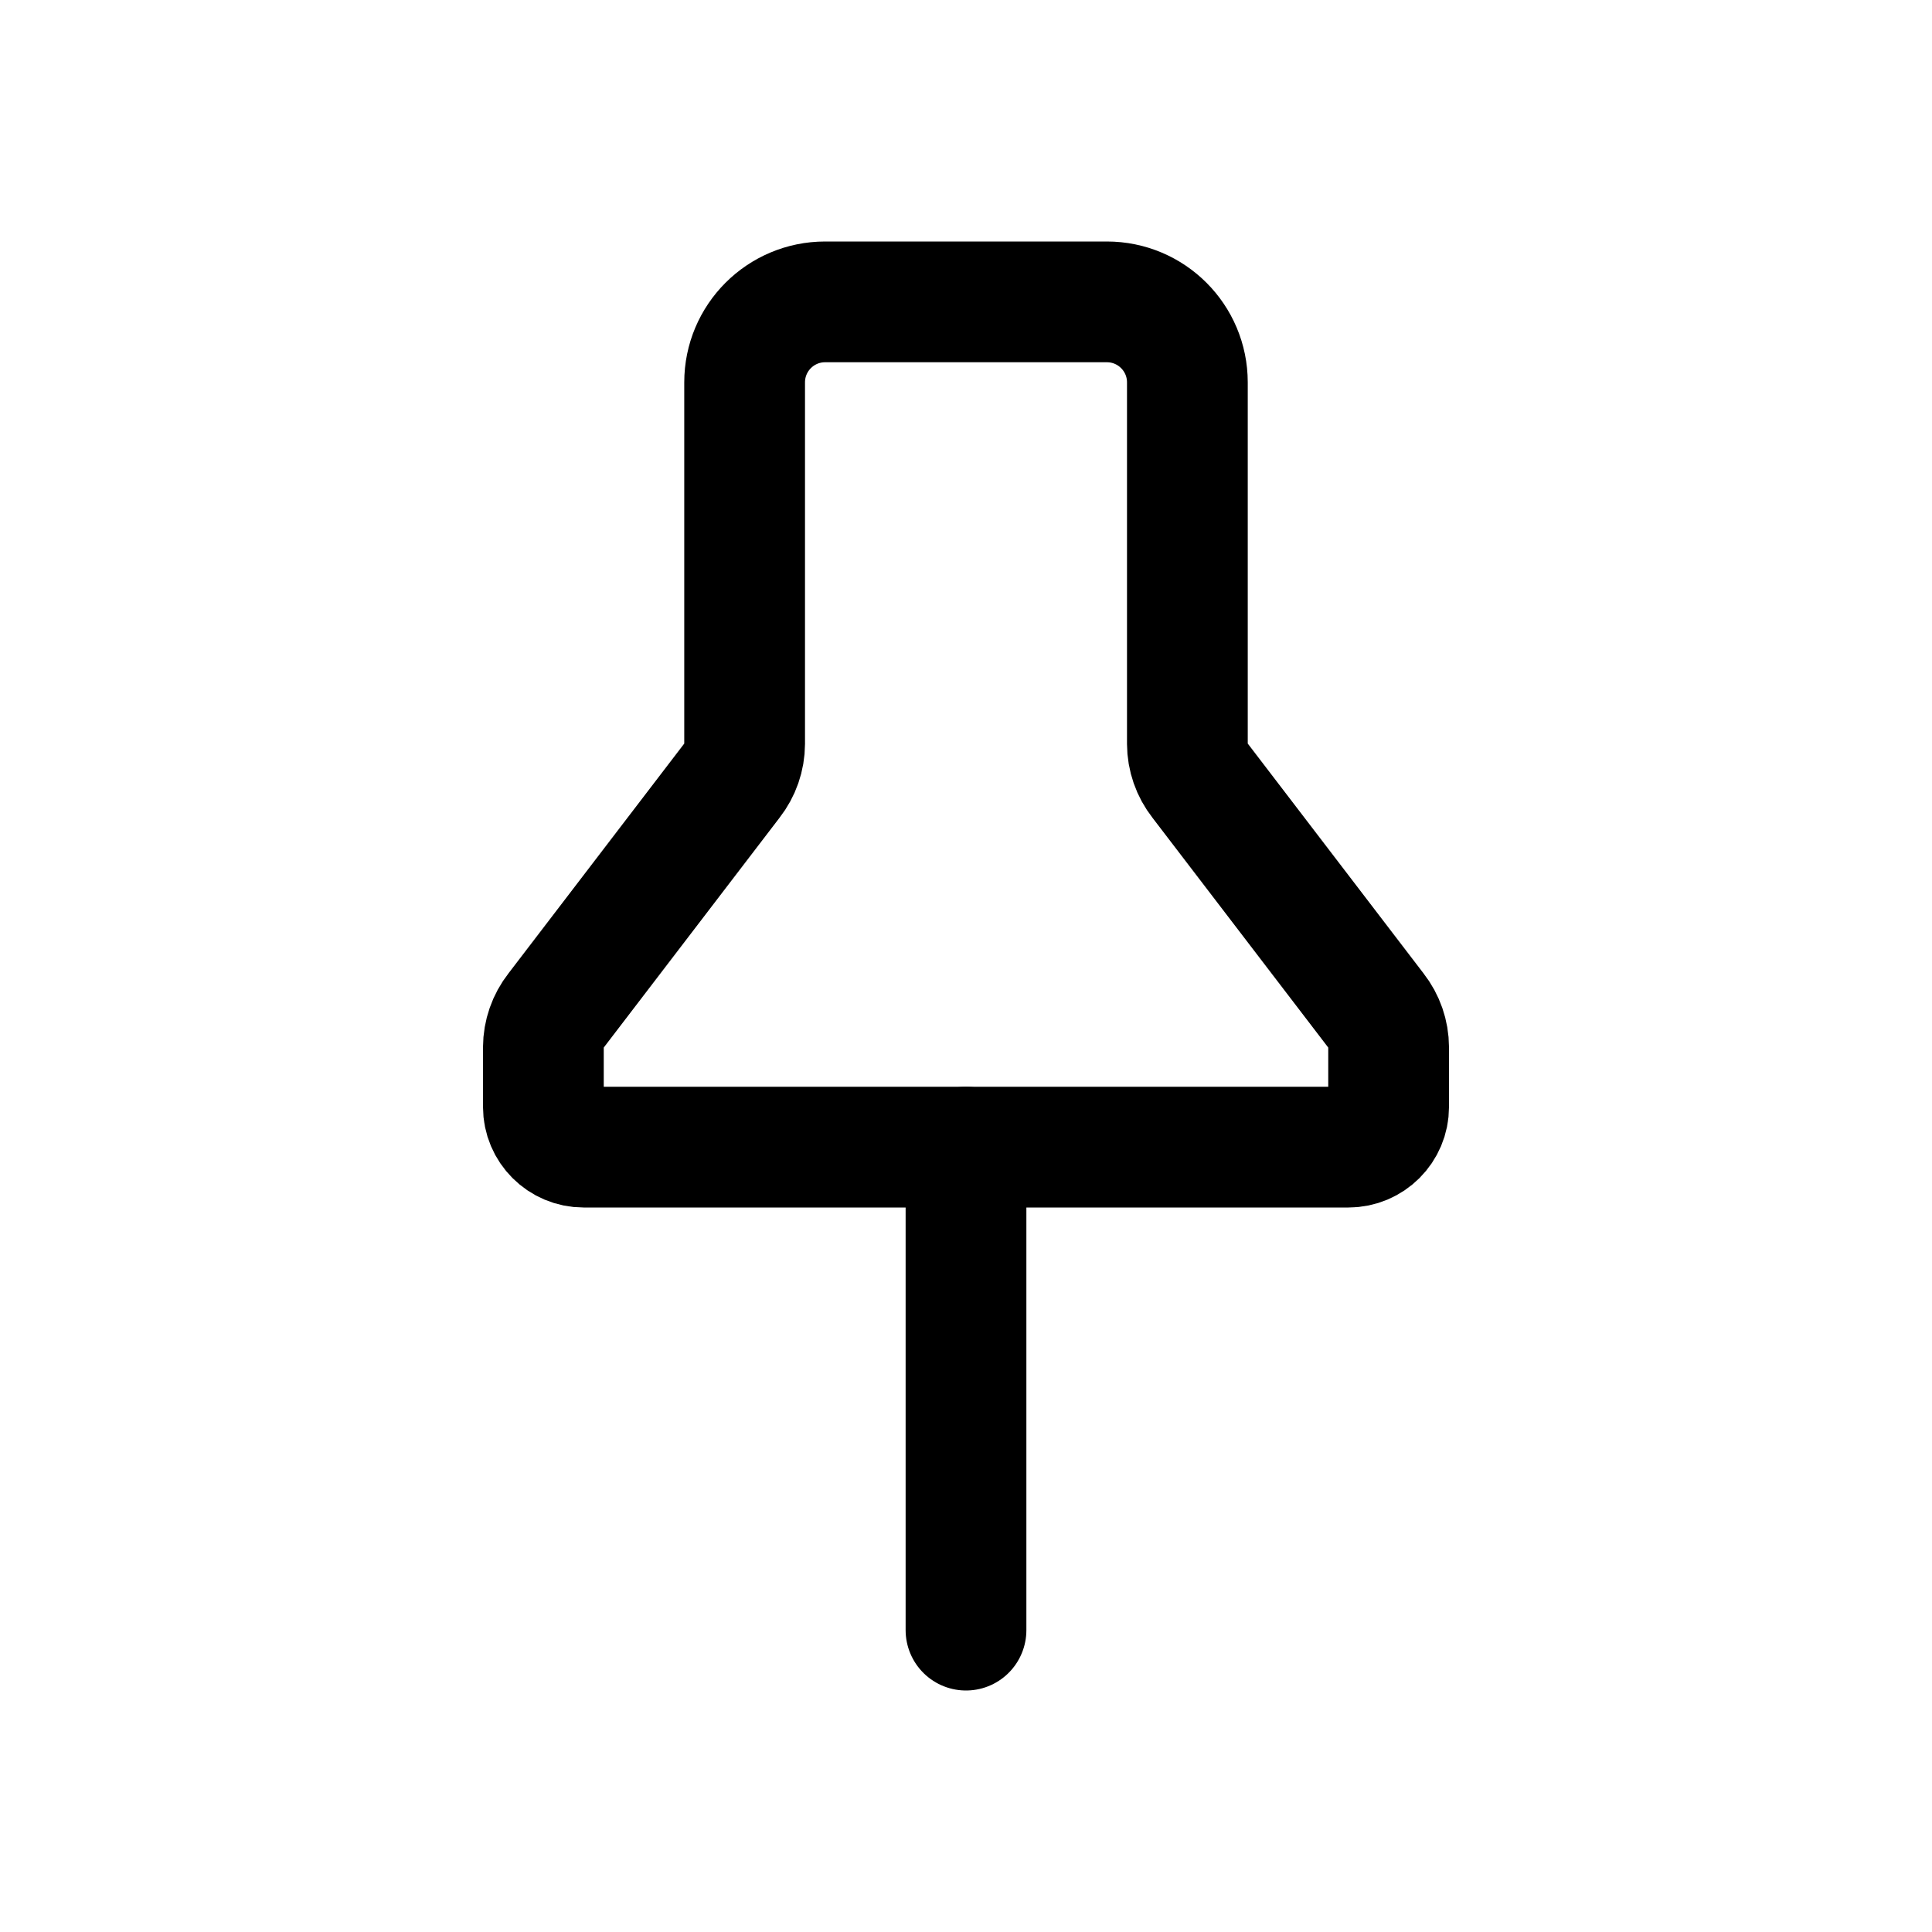
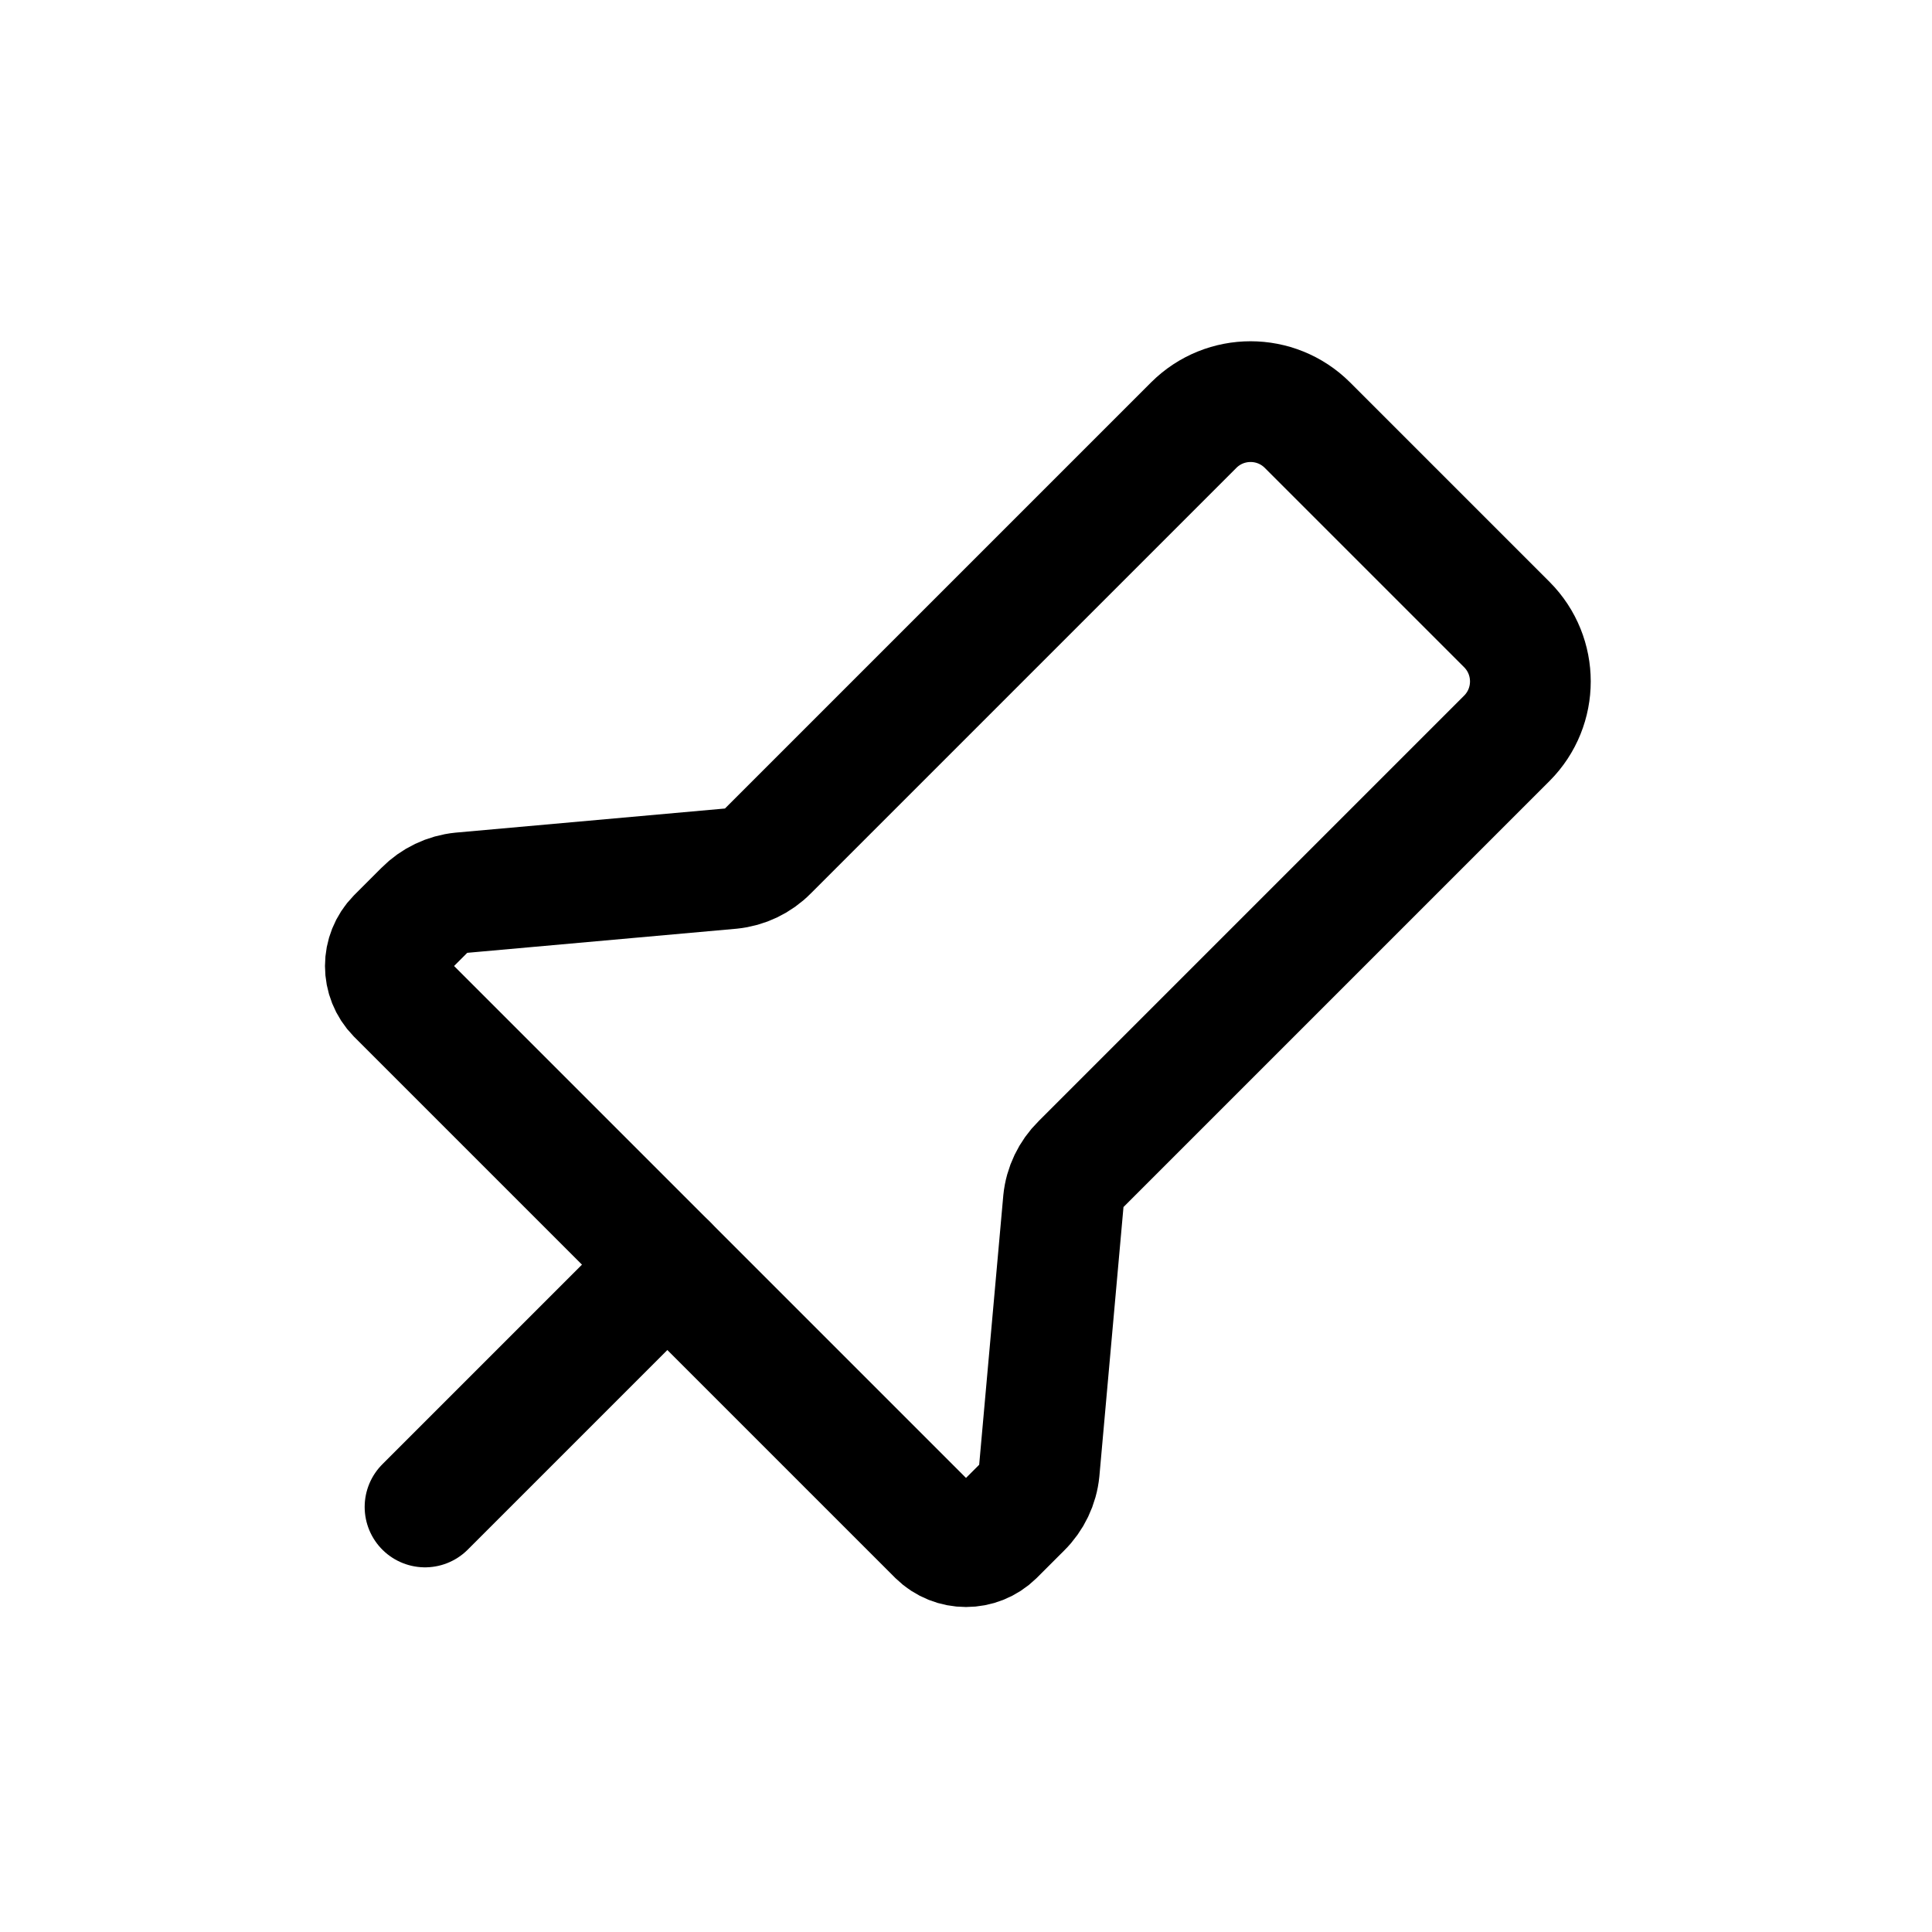
<svg xmlns="http://www.w3.org/2000/svg" viewBox="0 0 24 24" fill="none" stroke="currentColor" stroke-width="1.5" stroke-linecap="round" stroke-linejoin="round">
-   <path d="M9.25 4.75A1 1 0 0 1 10.25 3.75L13.75 3.75A1 1 0 0 1 14.75 4.75L14.75 9.24A0.75 0.75 0 0 0 14.91 9.7L17.09 12.55A0.75 0.75 0 0 1 17.25 13.01L17.25 13.75A0.5 0.5 0 0 1 16.75 14.25L7.25 14.25A0.5 0.5 0 0 1 6.75 13.75L6.75 13.01A0.75 0.75 0 0 1 6.91 12.55L9.09 9.7A0.75 0.75 0 0 0 9.25 9.24L9.25 4.75Z" />
-   <path d="M12 14.25V20.25" />
+   <path d="M14.83 5.28A1 1 0 0 1 16.24 5.28L18.72 7.76A1 1 0 0 1 18.72 9.17L13.43 14.46A0.75 0.75 0 0 0 13.21 14.92L12.91 18.27A0.75 0.75 0 0 1 12.69 18.73L12.35 19.07A0.5 0.5 0 0 1 11.65 19.07L4.93 12.35A0.5 0.5 0 0 1 4.93 11.65L5.27 11.31A0.75 0.75 0 0 1 5.73 11.09L9.08 10.79A0.75 0.75 0 0 0 9.54 10.57L14.83 5.28Z" />
+   <path d="M8.29 15.71L5.28 18.72" />
</svg>
